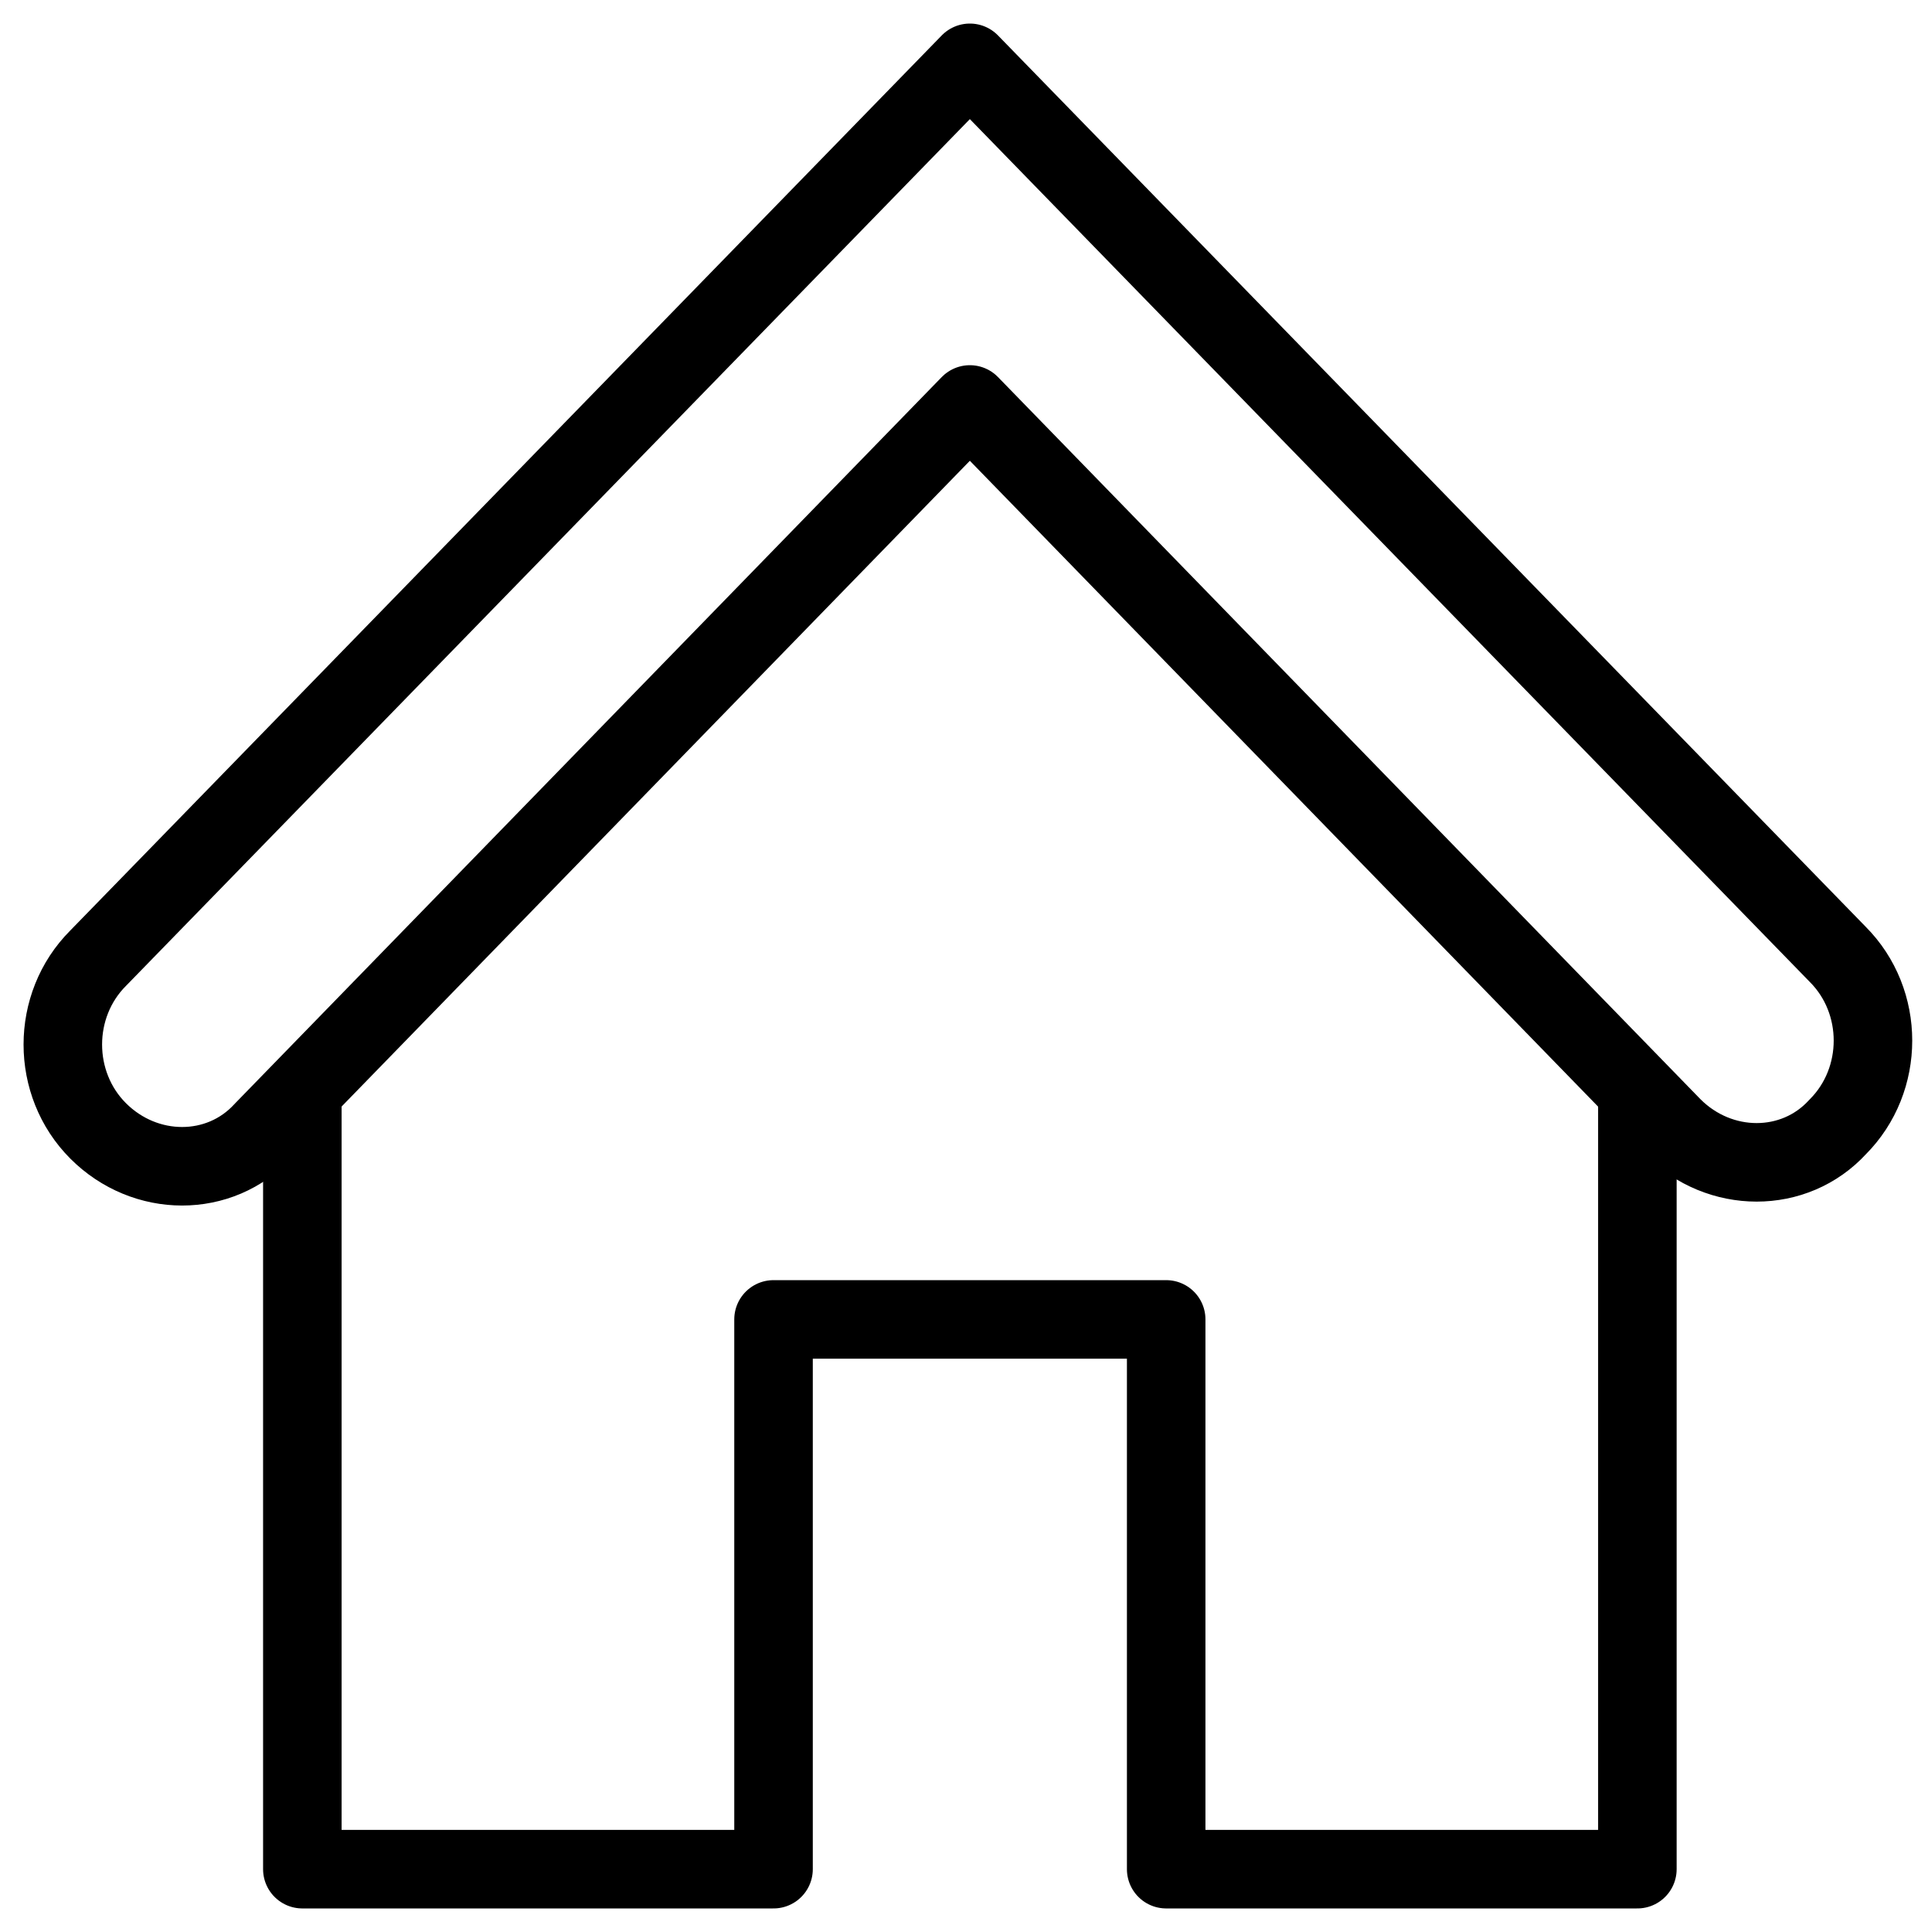
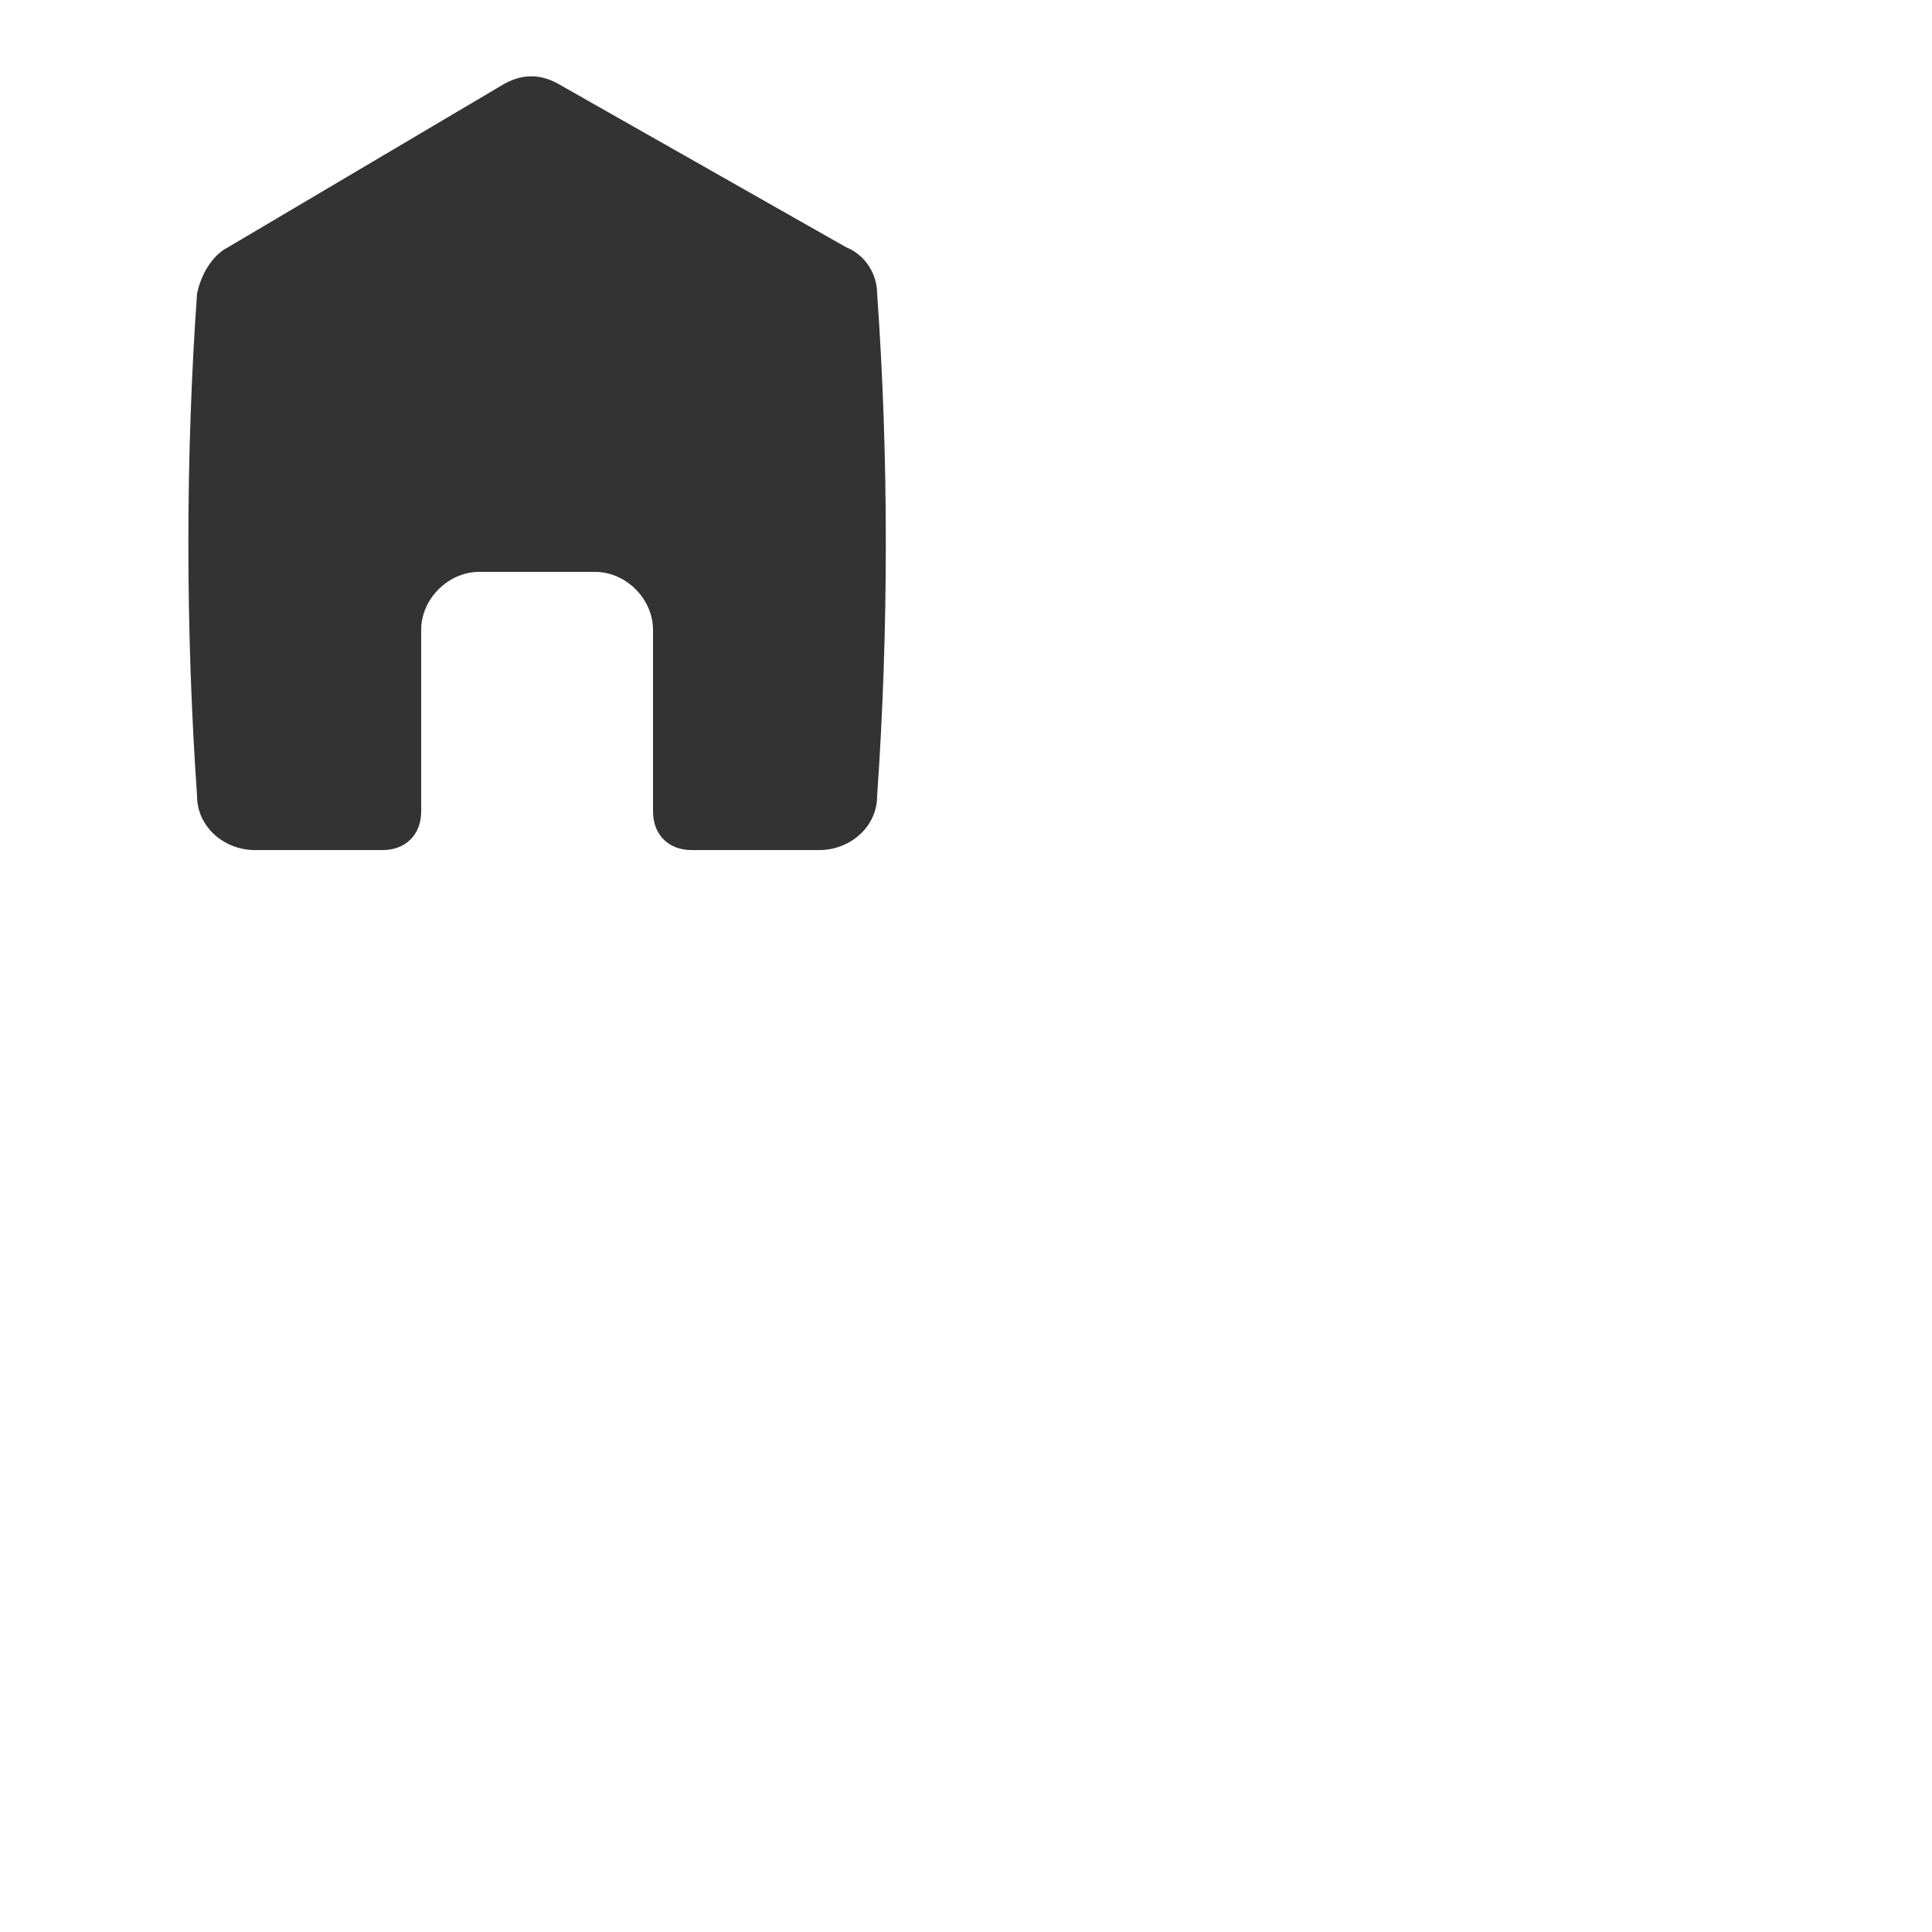
- <svg xmlns="http://www.w3.org/2000/svg" version="1.1" id="Layer_1" x="0px" y="0px" viewBox="0 0 49.1 49.2" style="enable-background:new 0 0 49.1 49.2;" xml:space="preserve">
+ <svg xmlns="http://www.w3.org/2000/svg" version="1.1" id="Layer_1" x="0px" y="0px" viewBox="0 0 50 50" style="enable-background:new 0 0 50 50;" xml:space="preserve">
  <style type="text/css">
- 	.st0{fill:none;stroke:#000000;stroke-width:2;stroke-linecap:round;stroke-linejoin:round;stroke-miterlimit:10;}
+ 	.st0{fill:#333333;}
</style>
-   <g>
-     <path class="st0" d="M24.7,10.3l17.9,18.4c1.2,1.2,3.1,1.2,4.2,0c1.2-1.2,1.2-3.2,0-4.4L24.7,1.6L2.5,24.4c-1.2,1.2-1.2,3.2,0,4.4   c1.2,1.2,3.1,1.2,4.2,0L24.7,10.3z" />
-     <polyline class="st0" points="7.7,27.8 7.7,47.6 19.7,47.6 19.7,33.6 29.7,33.6 29.7,47.6 41.7,47.6 41.7,28  " />
-   </g>
+   <path class="st0" d="M22.7,7.6c0-0.5-0.3-1-0.8-1.2l-7.4-4.2c-0.5-0.3-1-0.3-1.5,0L5.9,6.4C5.5,6.6,5.2,7.1,5.1,7.6  c-0.3,4.2-0.3,8.7,0,13c0,0.8,0.7,1.4,1.5,1.4h3.3c0.6,0,1-0.4,1-1v-4.7c0-0.8,0.7-1.5,1.5-1.5h3c0.8,0,1.5,0.7,1.5,1.5V21  c0,0.6,0.4,1,1,1h3.3c0.8,0,1.5-0.6,1.5-1.4C23,16.3,23,11.8,22.7,7.6z" />
</svg>
